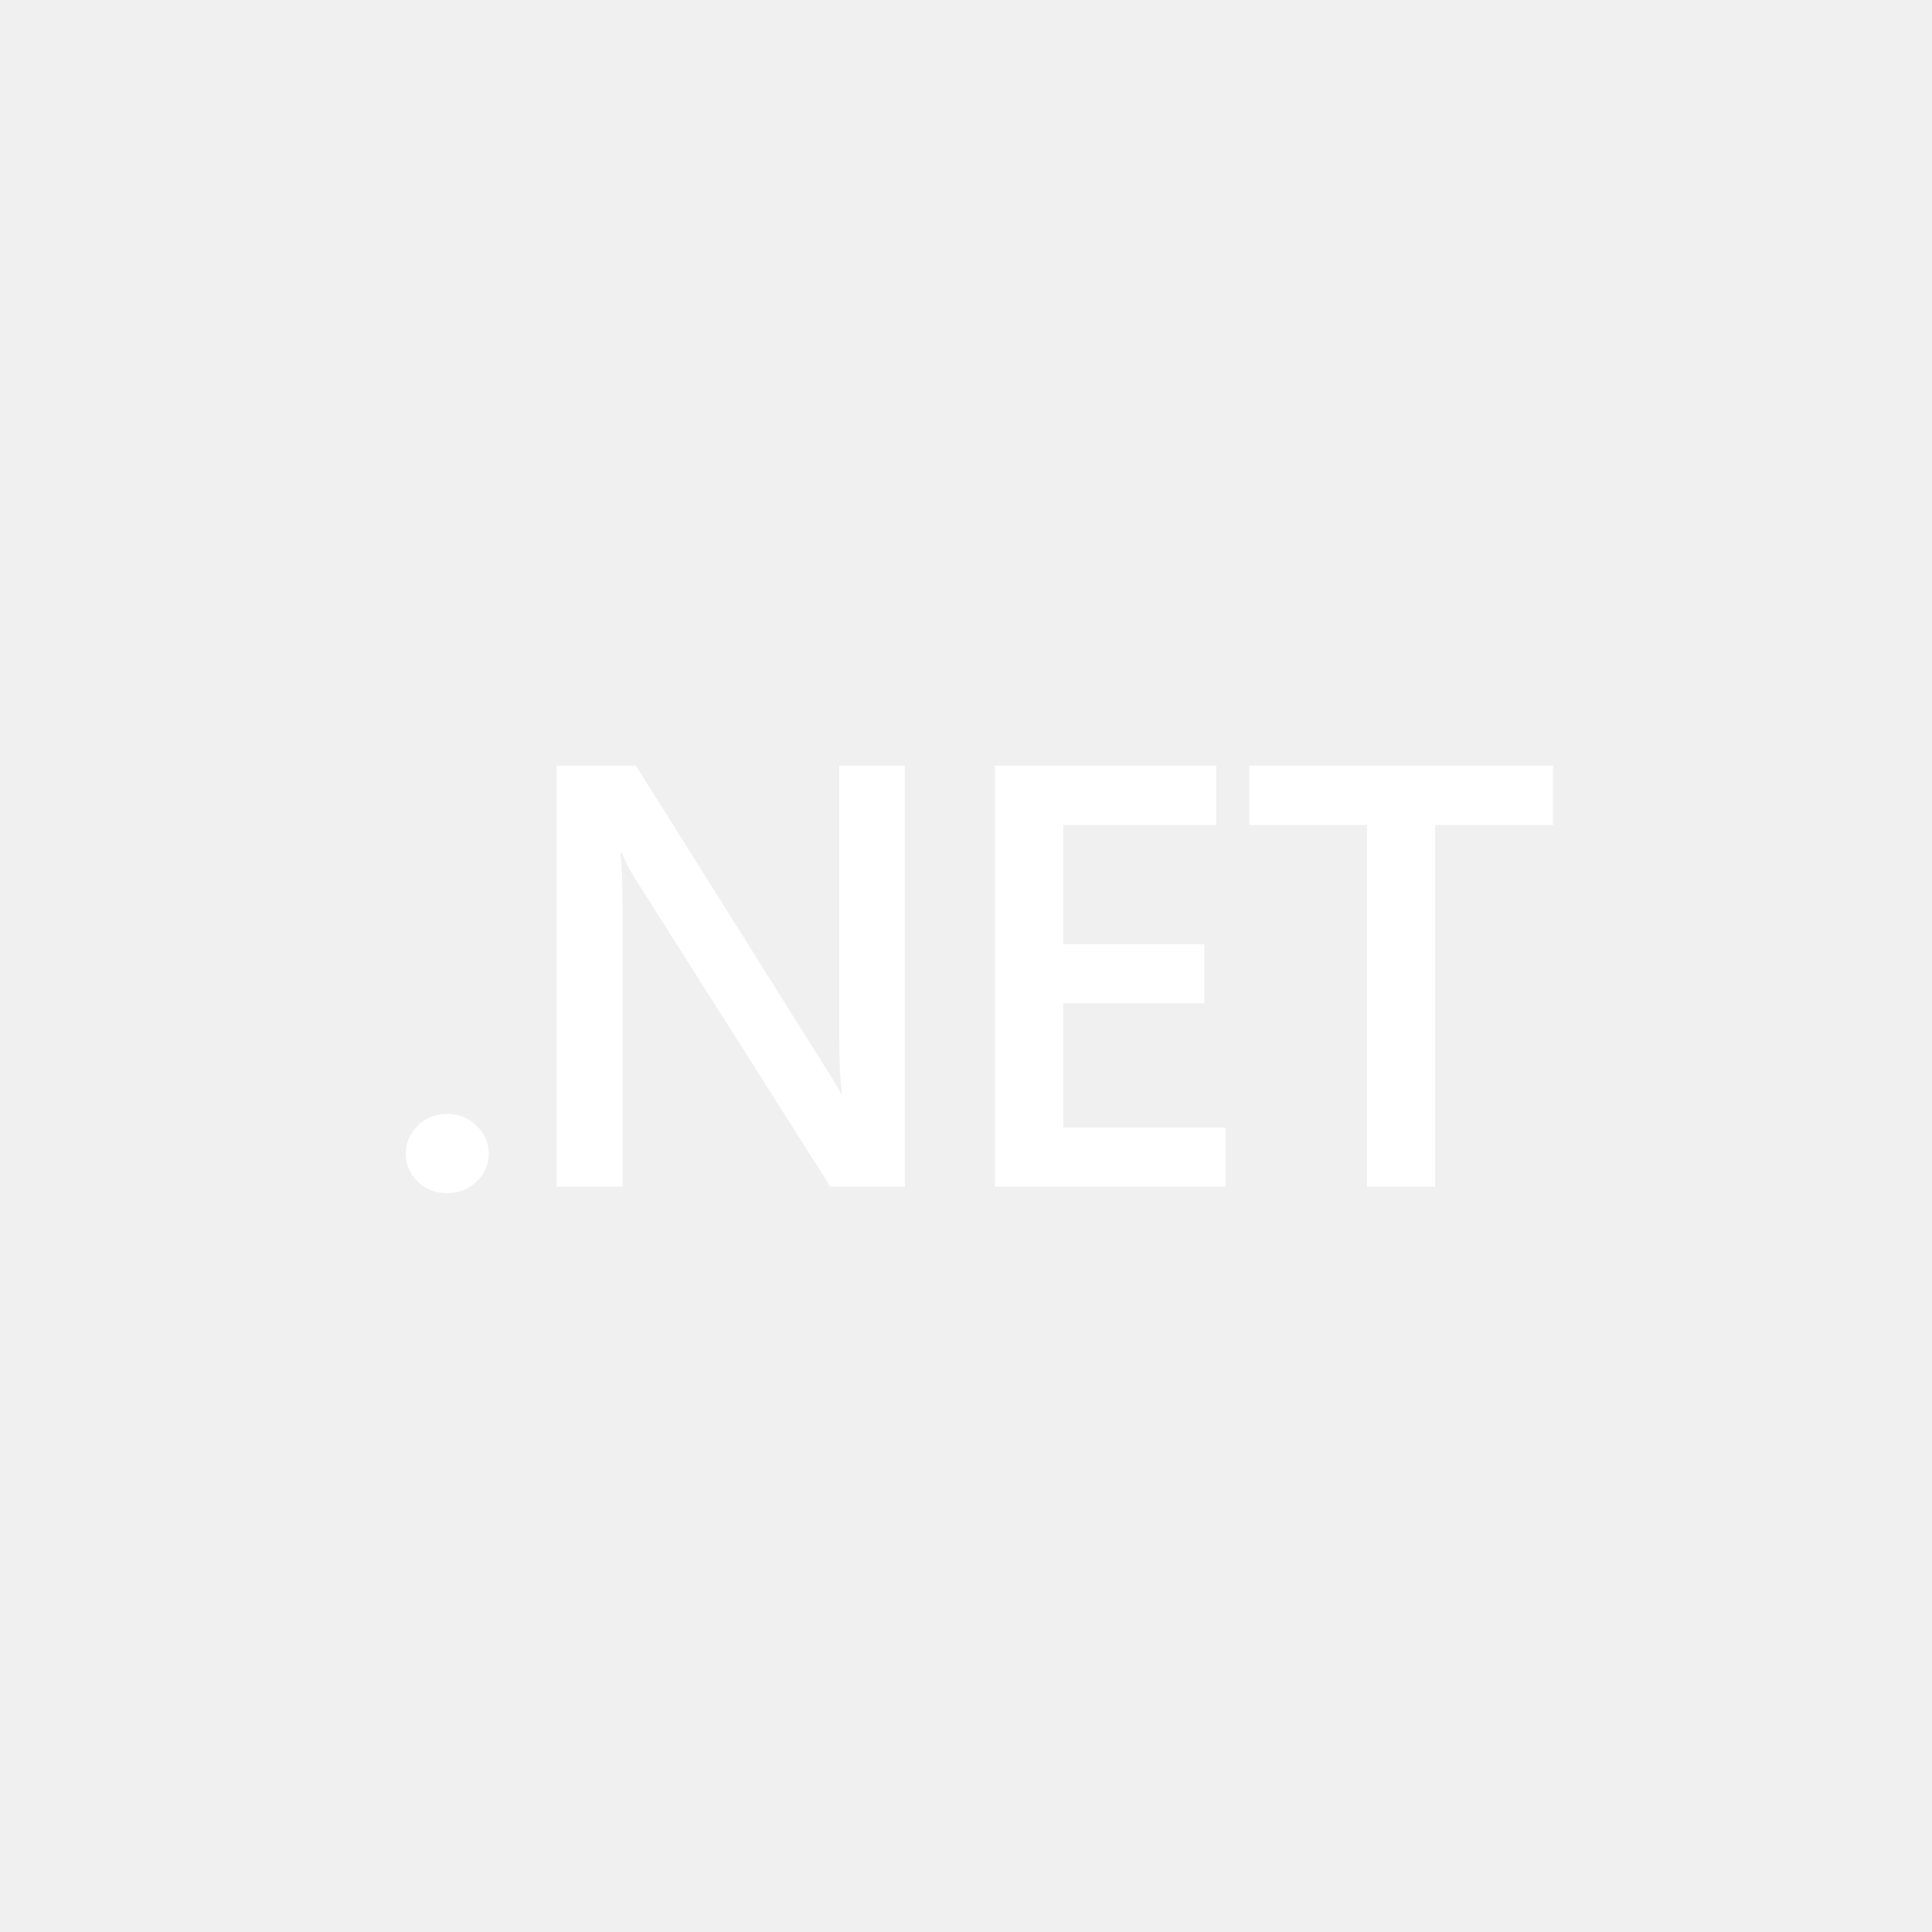
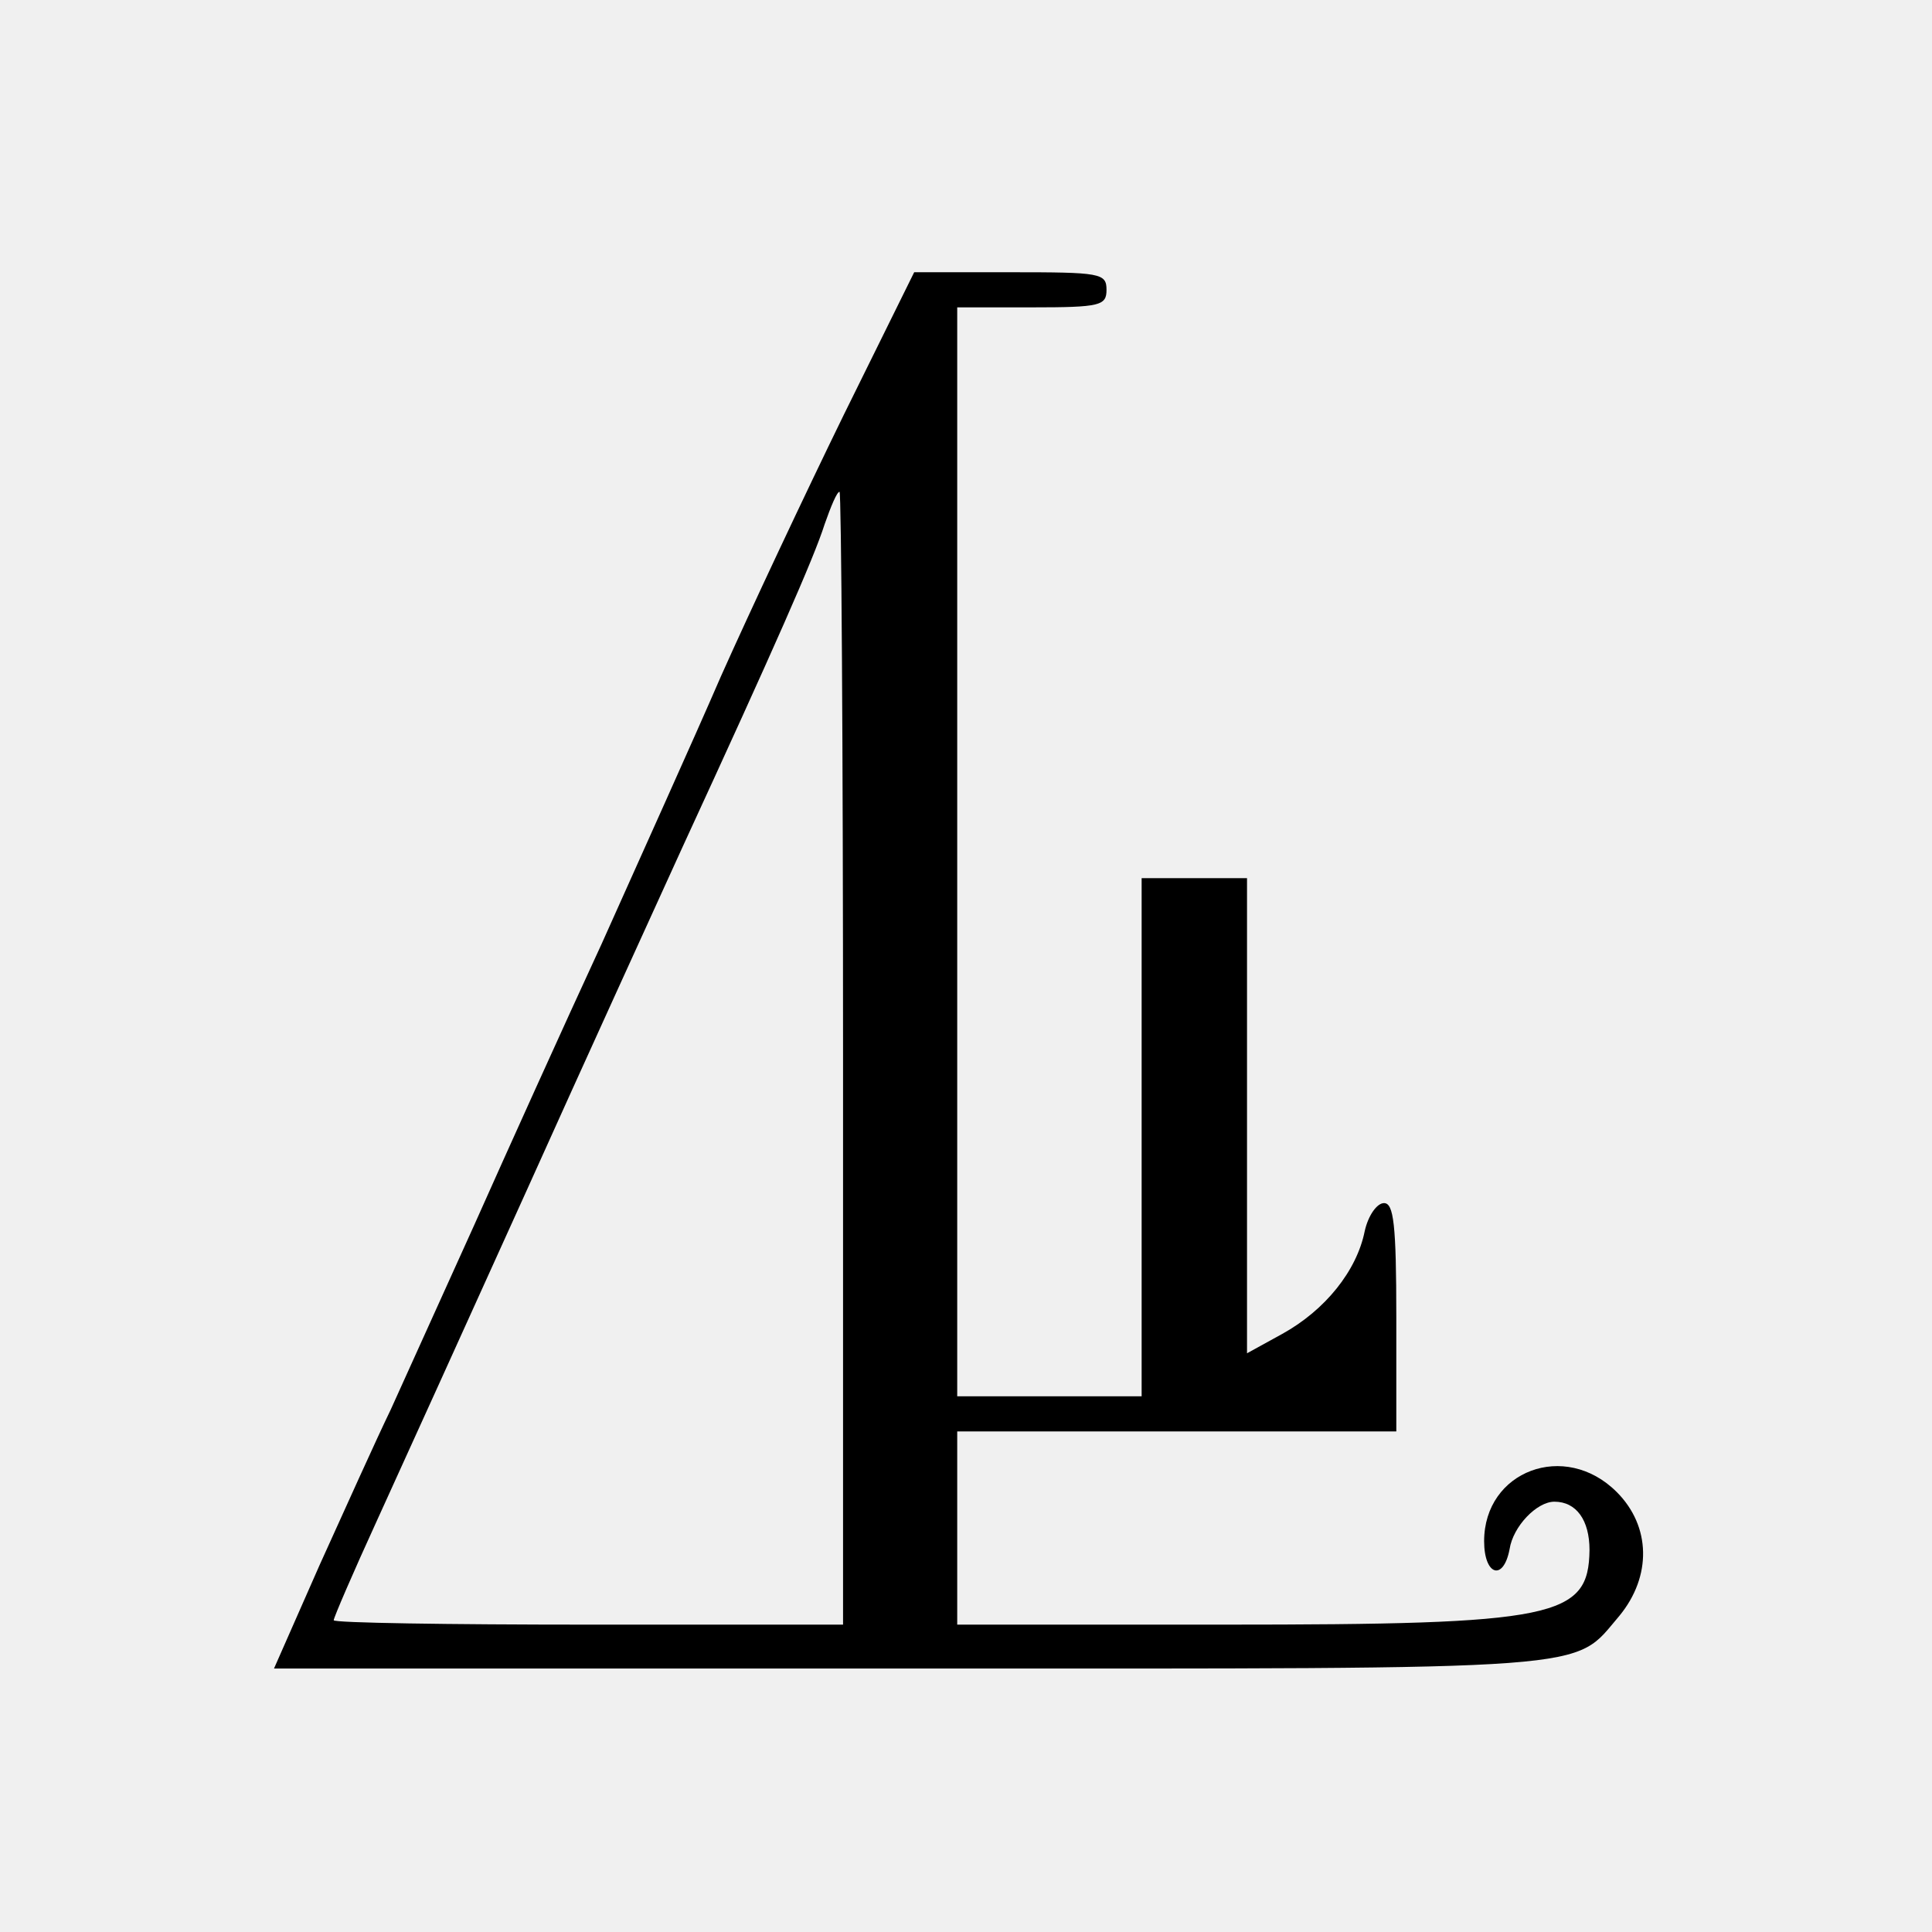
- <svg xmlns="http://www.w3.org/2000/svg" width="456" height="456" viewBox="0 0 456 456" version="1.1" xml:space="preserve" style="fill-rule:evenodd;clip-rule:evenodd;stroke-linejoin:round;stroke-miterlimit:2;">
-   <path d="m 105.5,281.609 c -2.703,0 -5.001,-0.9 -6.893,-2.702 -1.892,-1.848 -2.838,-4.042 -2.838,-6.582 0,-2.587 0.946,-4.804 2.838,-6.652 1.892,-1.848 4.19,-2.772 6.893,-2.772 2.748,0 5.068,0.924 6.96,2.772 1.937,1.848 2.906,4.064 2.906,6.652 0,2.54 -0.968,4.734 -2.906,6.582 -1.892,1.802 -4.212,2.702 -6.96,2.702 z" style="fill:#ffffff;fill-rule:nonzero;stroke-width:0.838" />
-   <path d="M 213.561,280.084 H 195.99 L 149.7,207.054 c -1.171,-1.848 -2.14,-3.765 -2.906,-5.751 h -0.406 c 0.361,2.125 0.541,6.675 0.541,13.65 v 65.132 h -15.543 v -99.36 h 18.719 l 44.737,71.298 c 1.892,2.957 3.109,4.989 3.649,6.098 h 0.27 c -0.45,-2.632 -0.676,-7.09 -0.676,-13.373 v -64.023 h 15.476 z" style="fill:#ffffff;fill-rule:nonzero;stroke-width:0.838" />
-   <path d="m 289.251,280.084 h -54.401 v -99.36 h 52.238 v 13.997 h -36.154 v 28.131 h 33.316 v 13.927 h -33.316 v 29.378 h 38.316 z" style="fill:#ffffff;fill-rule:nonzero;stroke-width:0.838" />
-   <path d="M 366.565,194.721 H 338.722 v 85.363 h -16.084 v -85.363 h -27.775 v -13.997 h 71.701 z" style="fill:#ffffff;fill-rule:nonzero;stroke-width:0.838" />
+ <svg xmlns="http://www.w3.org/2000/svg" version="1.0" width="220pt" height="220pt" viewBox="0 0 220 220" preserveAspectRatio="xMidYMid meet">
+   <g transform="translate(0,220) scale(0.1,-0.1)" fill="#000000" stroke="none">
+     <path d="M961 1728 c-44 -90 -107 -224 -140 -298 -32 -74 -94 -211 -136 -305 -43 -93 -108 -237 -145 -320 -37 -82 -80 -177 -95 -210 -16 -33 -52 -113 -81 -177 l-52 -118 724 0 c795 0 754 -3 808 60 37 45 36 102 -3 141 -59 59 -151 24 -151 -56 0 -39 22 -46 29 -9 4 26 31 54 51 54 25 0 40 -21 40 -55 -1 -77 -38 -85 -417 -85 l-303 0 0 110 0 110 250 0 250 0 0 130 c0 106 -3 130 -14 130 -8 0 -18 -14 -22 -32 -9 -45 -45 -90 -94 -117 l-40 -22 0 270 0 271 -60 0 -60 0 0 -295 0 -295 -105 0 -105 0 0 620 0 620 85 0 c78 0 85 2 85 20 0 19 -7 20 -109 20 l-110 0 -80 -162z m-1 -733 l0 -645 -290 0 c-159 0 -290 2 -290 5 0 3 22 54 49 113 27 59 104 229 171 377 67 149 147 324 177 390 105 228 150 330 162 368 7 20 14 37 17 37 2 0 4 -290 4 -645z" />
+   </g>
</svg>
